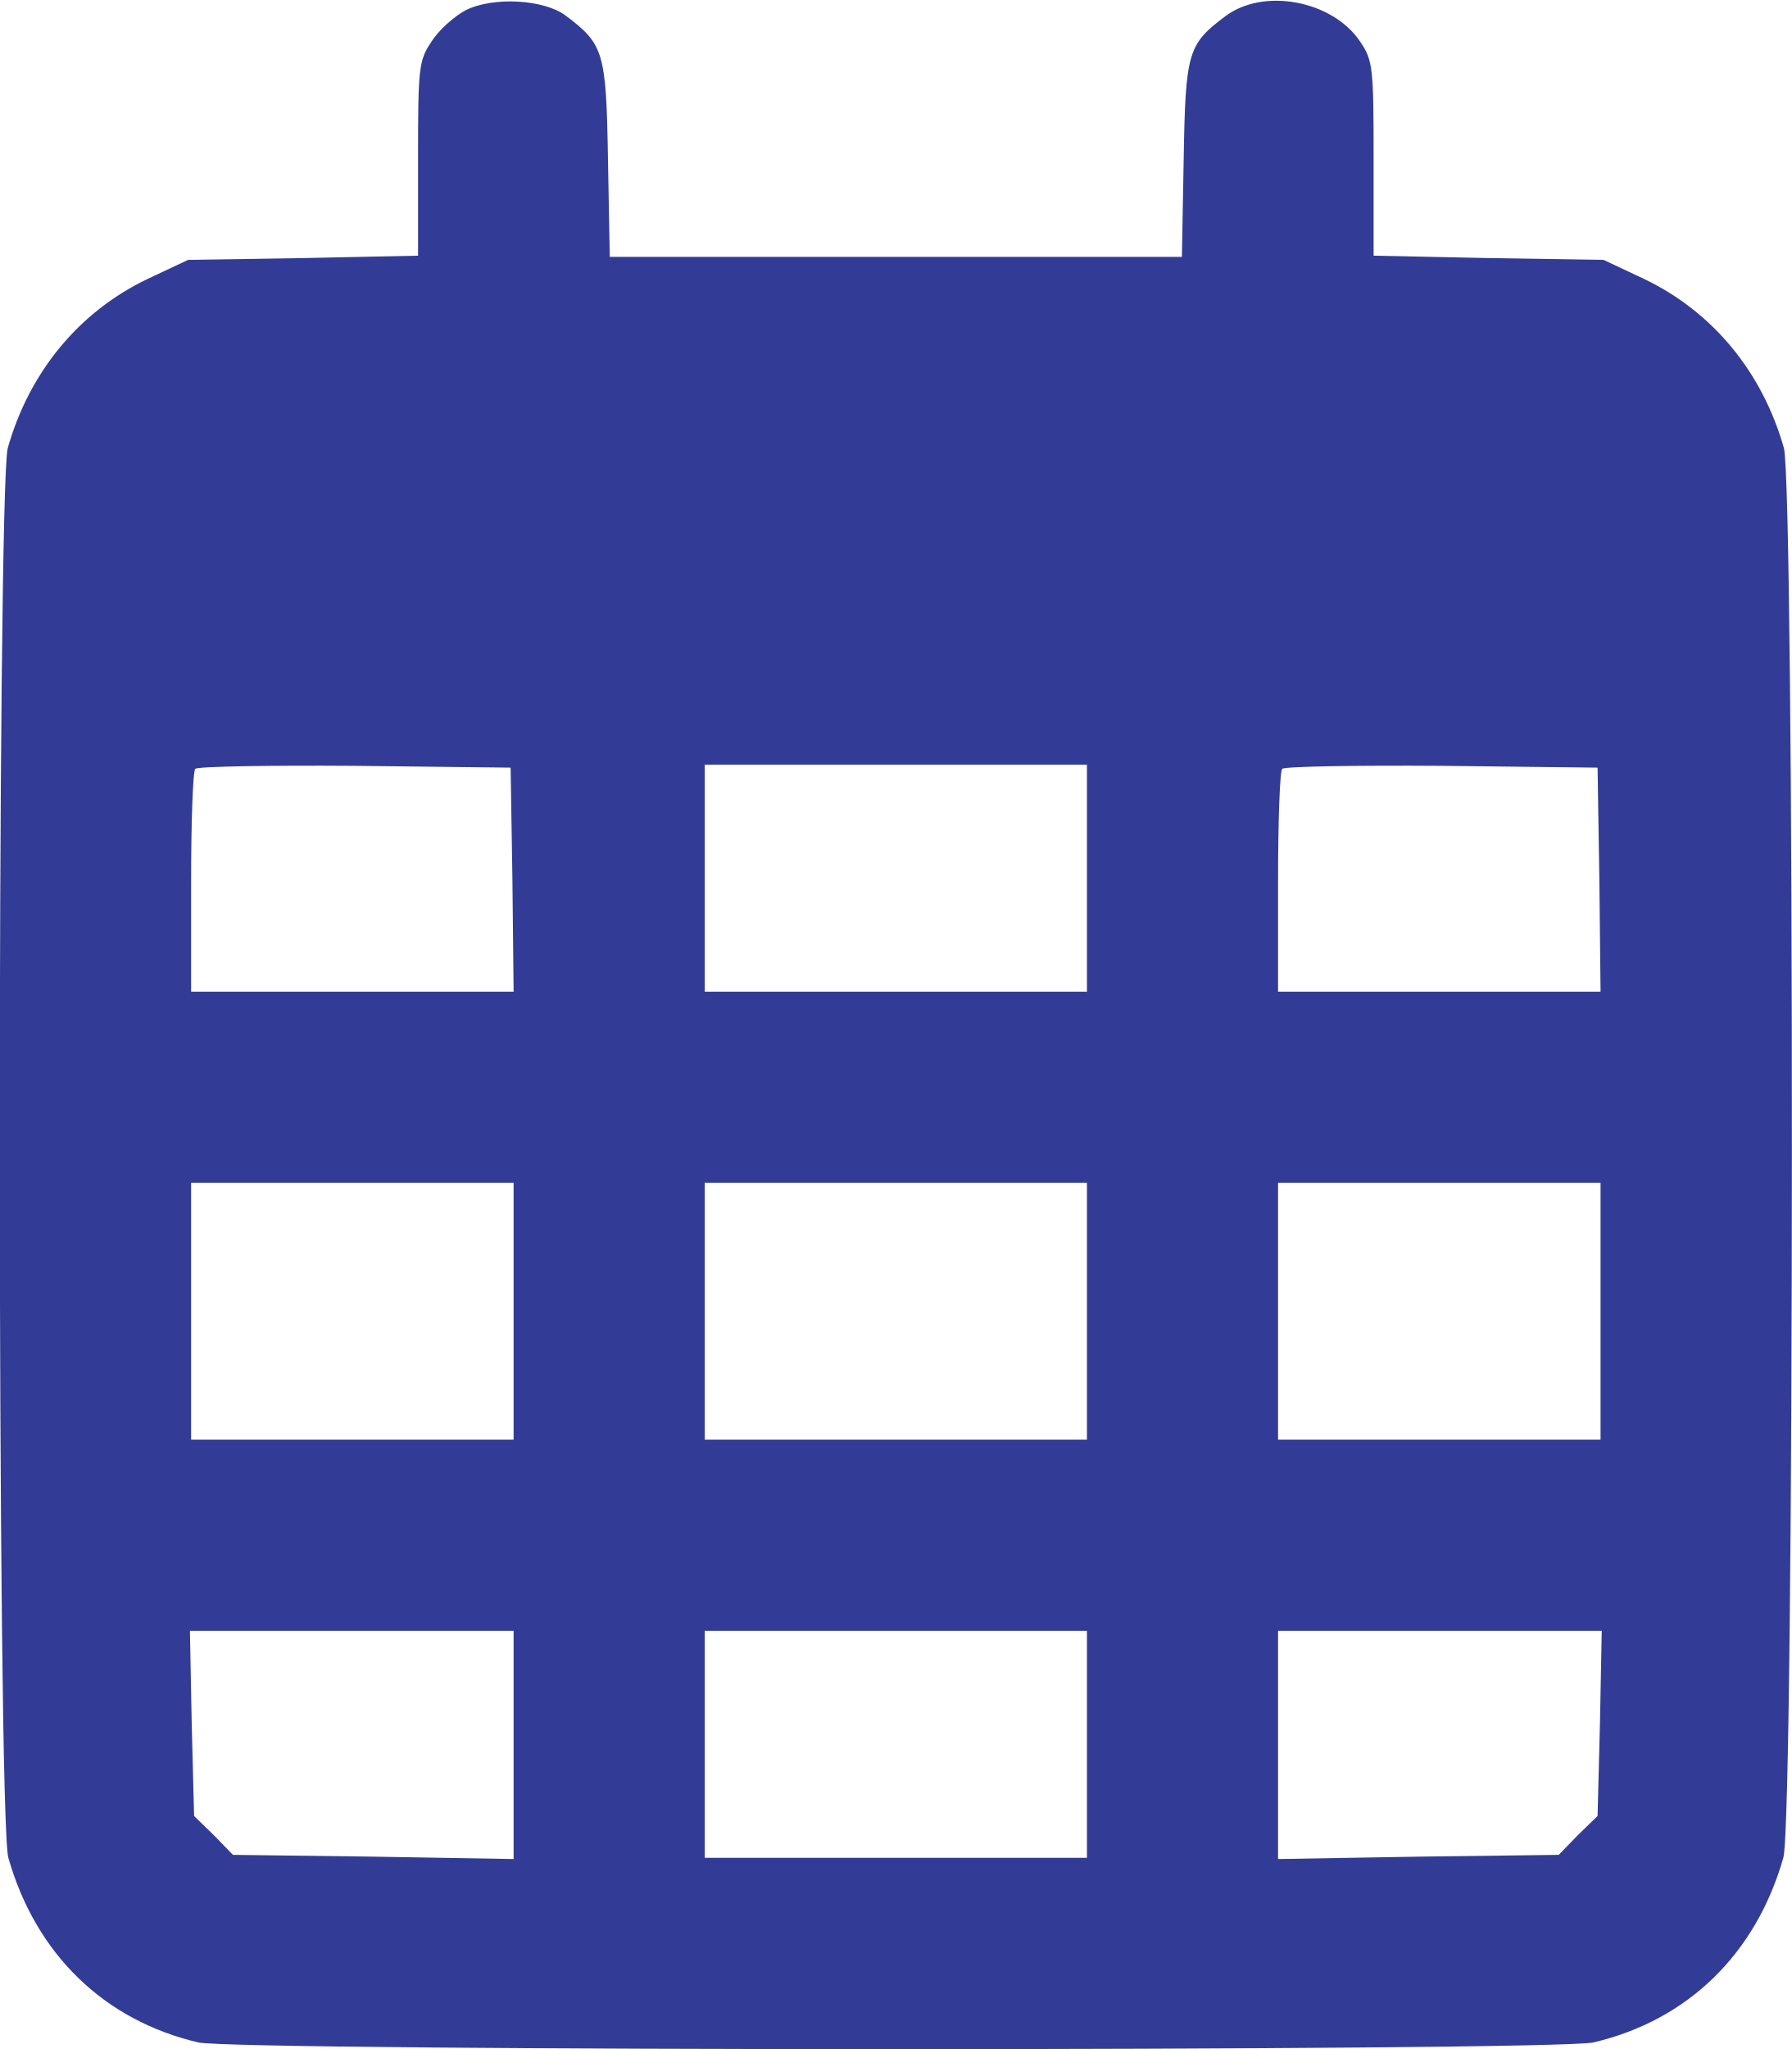
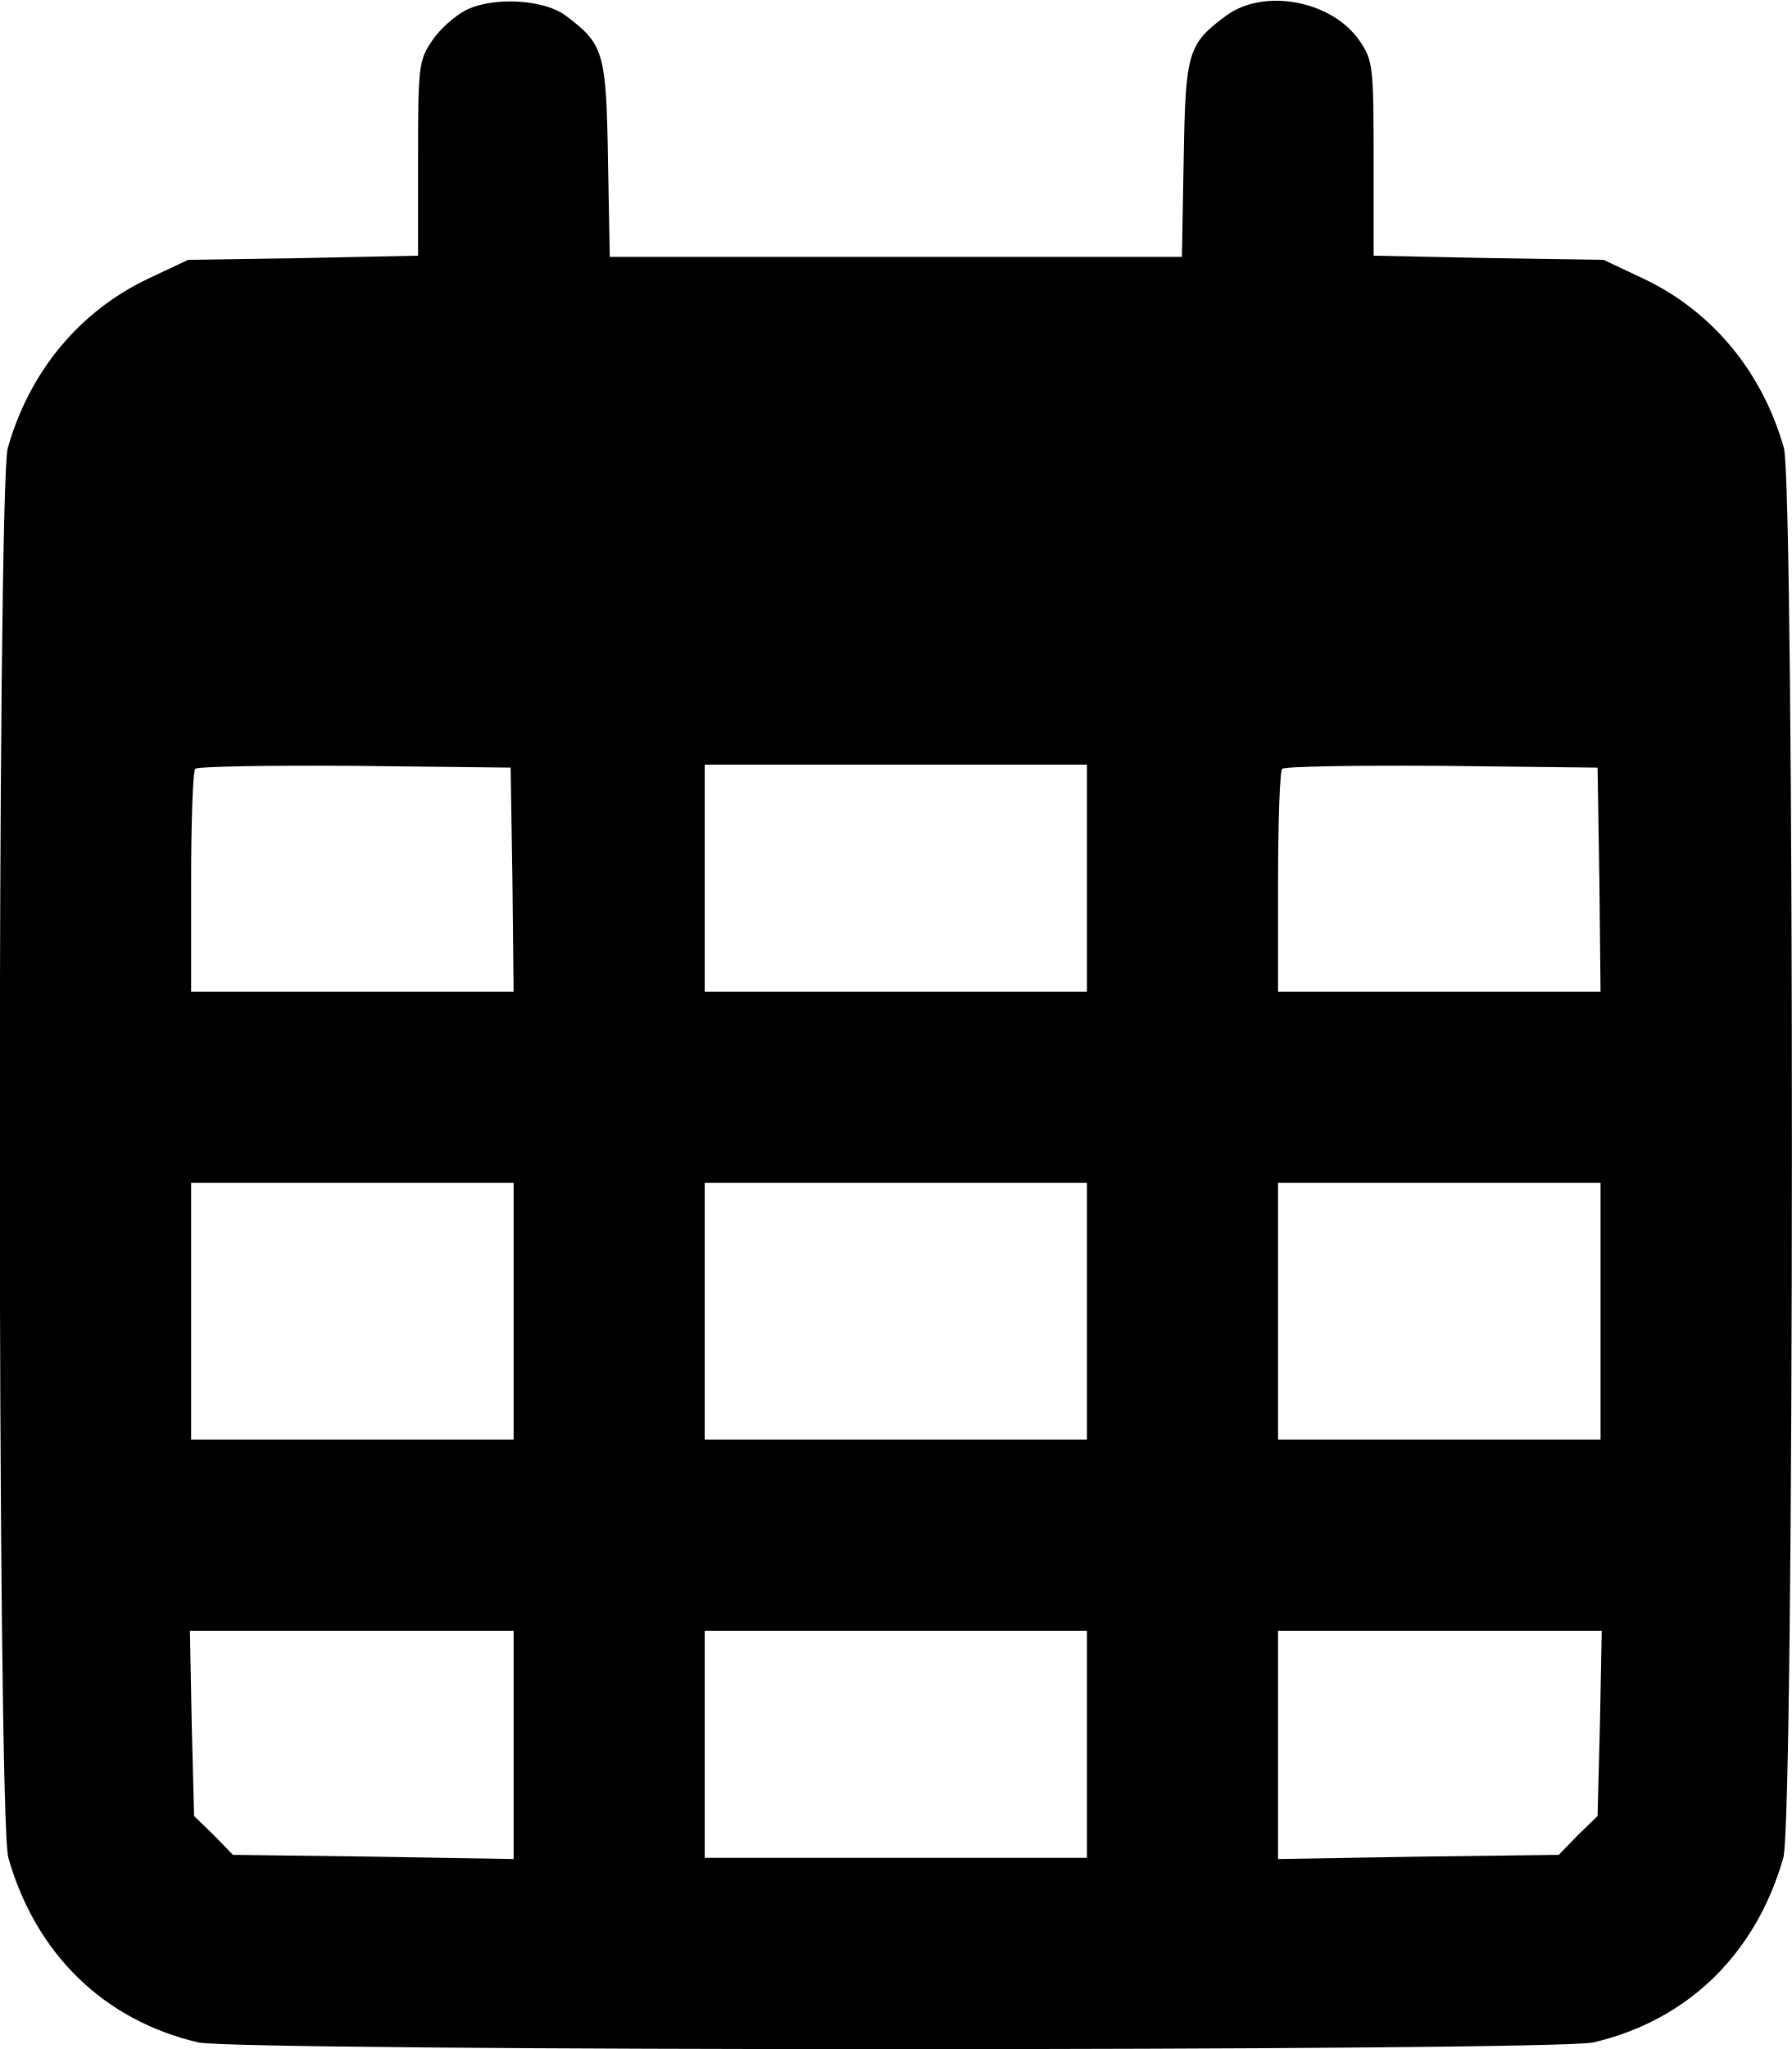
<svg xmlns="http://www.w3.org/2000/svg" version="1.0" width="300pt" height="343pt" viewBox="0 0 300 343" preserveAspectRatio="xMidYMid meet">
-   <g transform="translate(0,343) scale(0.1,-0.1)" fill="#323c96" stroke="none">
-     <path d="M780 3413 c-19 -10 -45 -33 -57 -52 -22 -32 -23 -44 -23 -197 l0 -162 -192 -4 -193 -3 -68 -32 c-115 -55 -198 -156 -234 -283 -18 -67 -18 -2295 1 -2360 46 -161 160 -272 318 -309 66 -15 2270 -15 2336 0 158 37 272 148 318 309 19 65 19 2293 1 2360 -36 127 -119 228 -234 283 l-68 32 -192 3 -193 4 0 162 c0 153 -1 165 -23 197 -46 68 -161 90 -225 42 -63 -47 -67 -60 -70 -239 l-3 -164 -479 0 -479 0 -3 164 c-3 179 -7 192 -71 240 -36 27 -121 32 -167 9z m78 -1455 l2 -188 -270 0 -270 0 0 183 c0 101 3 187 7 190 4 4 124 6 267 5 l261 -3 3 -187z m962 2 l0 -190 -320 0 -320 0 0 190 0 190 320 0 320 0 0 -190z m858 -2 l2 -188 -270 0 -270 0 0 183 c0 101 3 187 7 190 4 4 124 6 267 5 l261 -3 3 -187z m-1818 -723 l0 -215 -270 0 -270 0 0 215 0 215 270 0 270 0 0 -215z m960 0 l0 -215 -320 0 -320 0 0 215 0 215 320 0 320 0 0 -215z m860 0 l0 -215 -270 0 -270 0 0 215 0 215 270 0 270 0 0 -215z m-1820 -726 l0 -191 -235 4 -235 3 -32 33 -33 32 -4 155 -3 155 271 0 271 0 0 -191z m960 1 l0 -190 -320 0 -320 0 0 190 0 190 320 0 320 0 0 -190z m859 35 l-4 -155 -33 -32 -32 -33 -235 -3 -235 -4 0 191 0 191 271 0 271 0 -3 -155z" />
+   <g transform="translate(0,343) scale(0.1,-0.1)" fill="#000000" stroke="none">
+     <path d="M780 3413 c-19 -10 -45 -33 -57 -52 -22 -32 -23 -44 -23 -197 l0 -162 -192 -4 -193 -3 -68 -32 c-115 -55 -198 -156 -234 -283 -18 -67 -18 -2295 1 -2360 46 -161 160 -272 318 -309 66 -15 2270 -15 2336 0 158 37 272 148 318 309 19 65 19 2293 1 2360 -36 127 -119 228 -234 283 l-68 32 -192 3 -193 4 0 162 c0 153 -1 165 -23 197 -46 68 -161 90 -225 42 -63 -47 -67 -60 -70 -239 l-3 -164 -479 0 -479 0 -3 164 c-3 179 -7 192 -71 240 -36 27 -121 32 -167 9z m78 -1455 l2 -188 -270 0 -270 0 0 183 c0 101 3 187 7 190 4 4 124 6 267 5 l261 -3 3 -187z m962 2 l0 -190 -320 0 -320 0 0 190 0 190 320 0 320 0 0 -190z m858 -2 l2 -188 -270 0 -270 0 0 183 c0 101 3 187 7 190 4 4 124 6 267 5 l261 -3 3 -187z m-1818 -723 l0 -215 -270 0 -270 0 0 215 0 215 270 0 270 0 0 -215z m960 0 l0 -215 -320 0 -320 0 0 215 0 215 320 0 320 0 0 -215z m860 0 l0 -215 -270 0 -270 0 0 215 0 215 270 0 270 0 0 -215z m-1820 -726 l0 -191 -235 4 -235 3 -32 33 -33 32 -4 155 -3 155 271 0 271 0 0 -191z m960 1 l0 -190 -320 0 -320 0 0 190 0 190 320 0 320 0 0 -190z m859 35 l-4 -155 -33 -32 -32 -33 -235 -3 -235 -4 0 191 0 191 271 0 271 0 -3 -155z" fill="#000000" />
  </g>
</svg>
